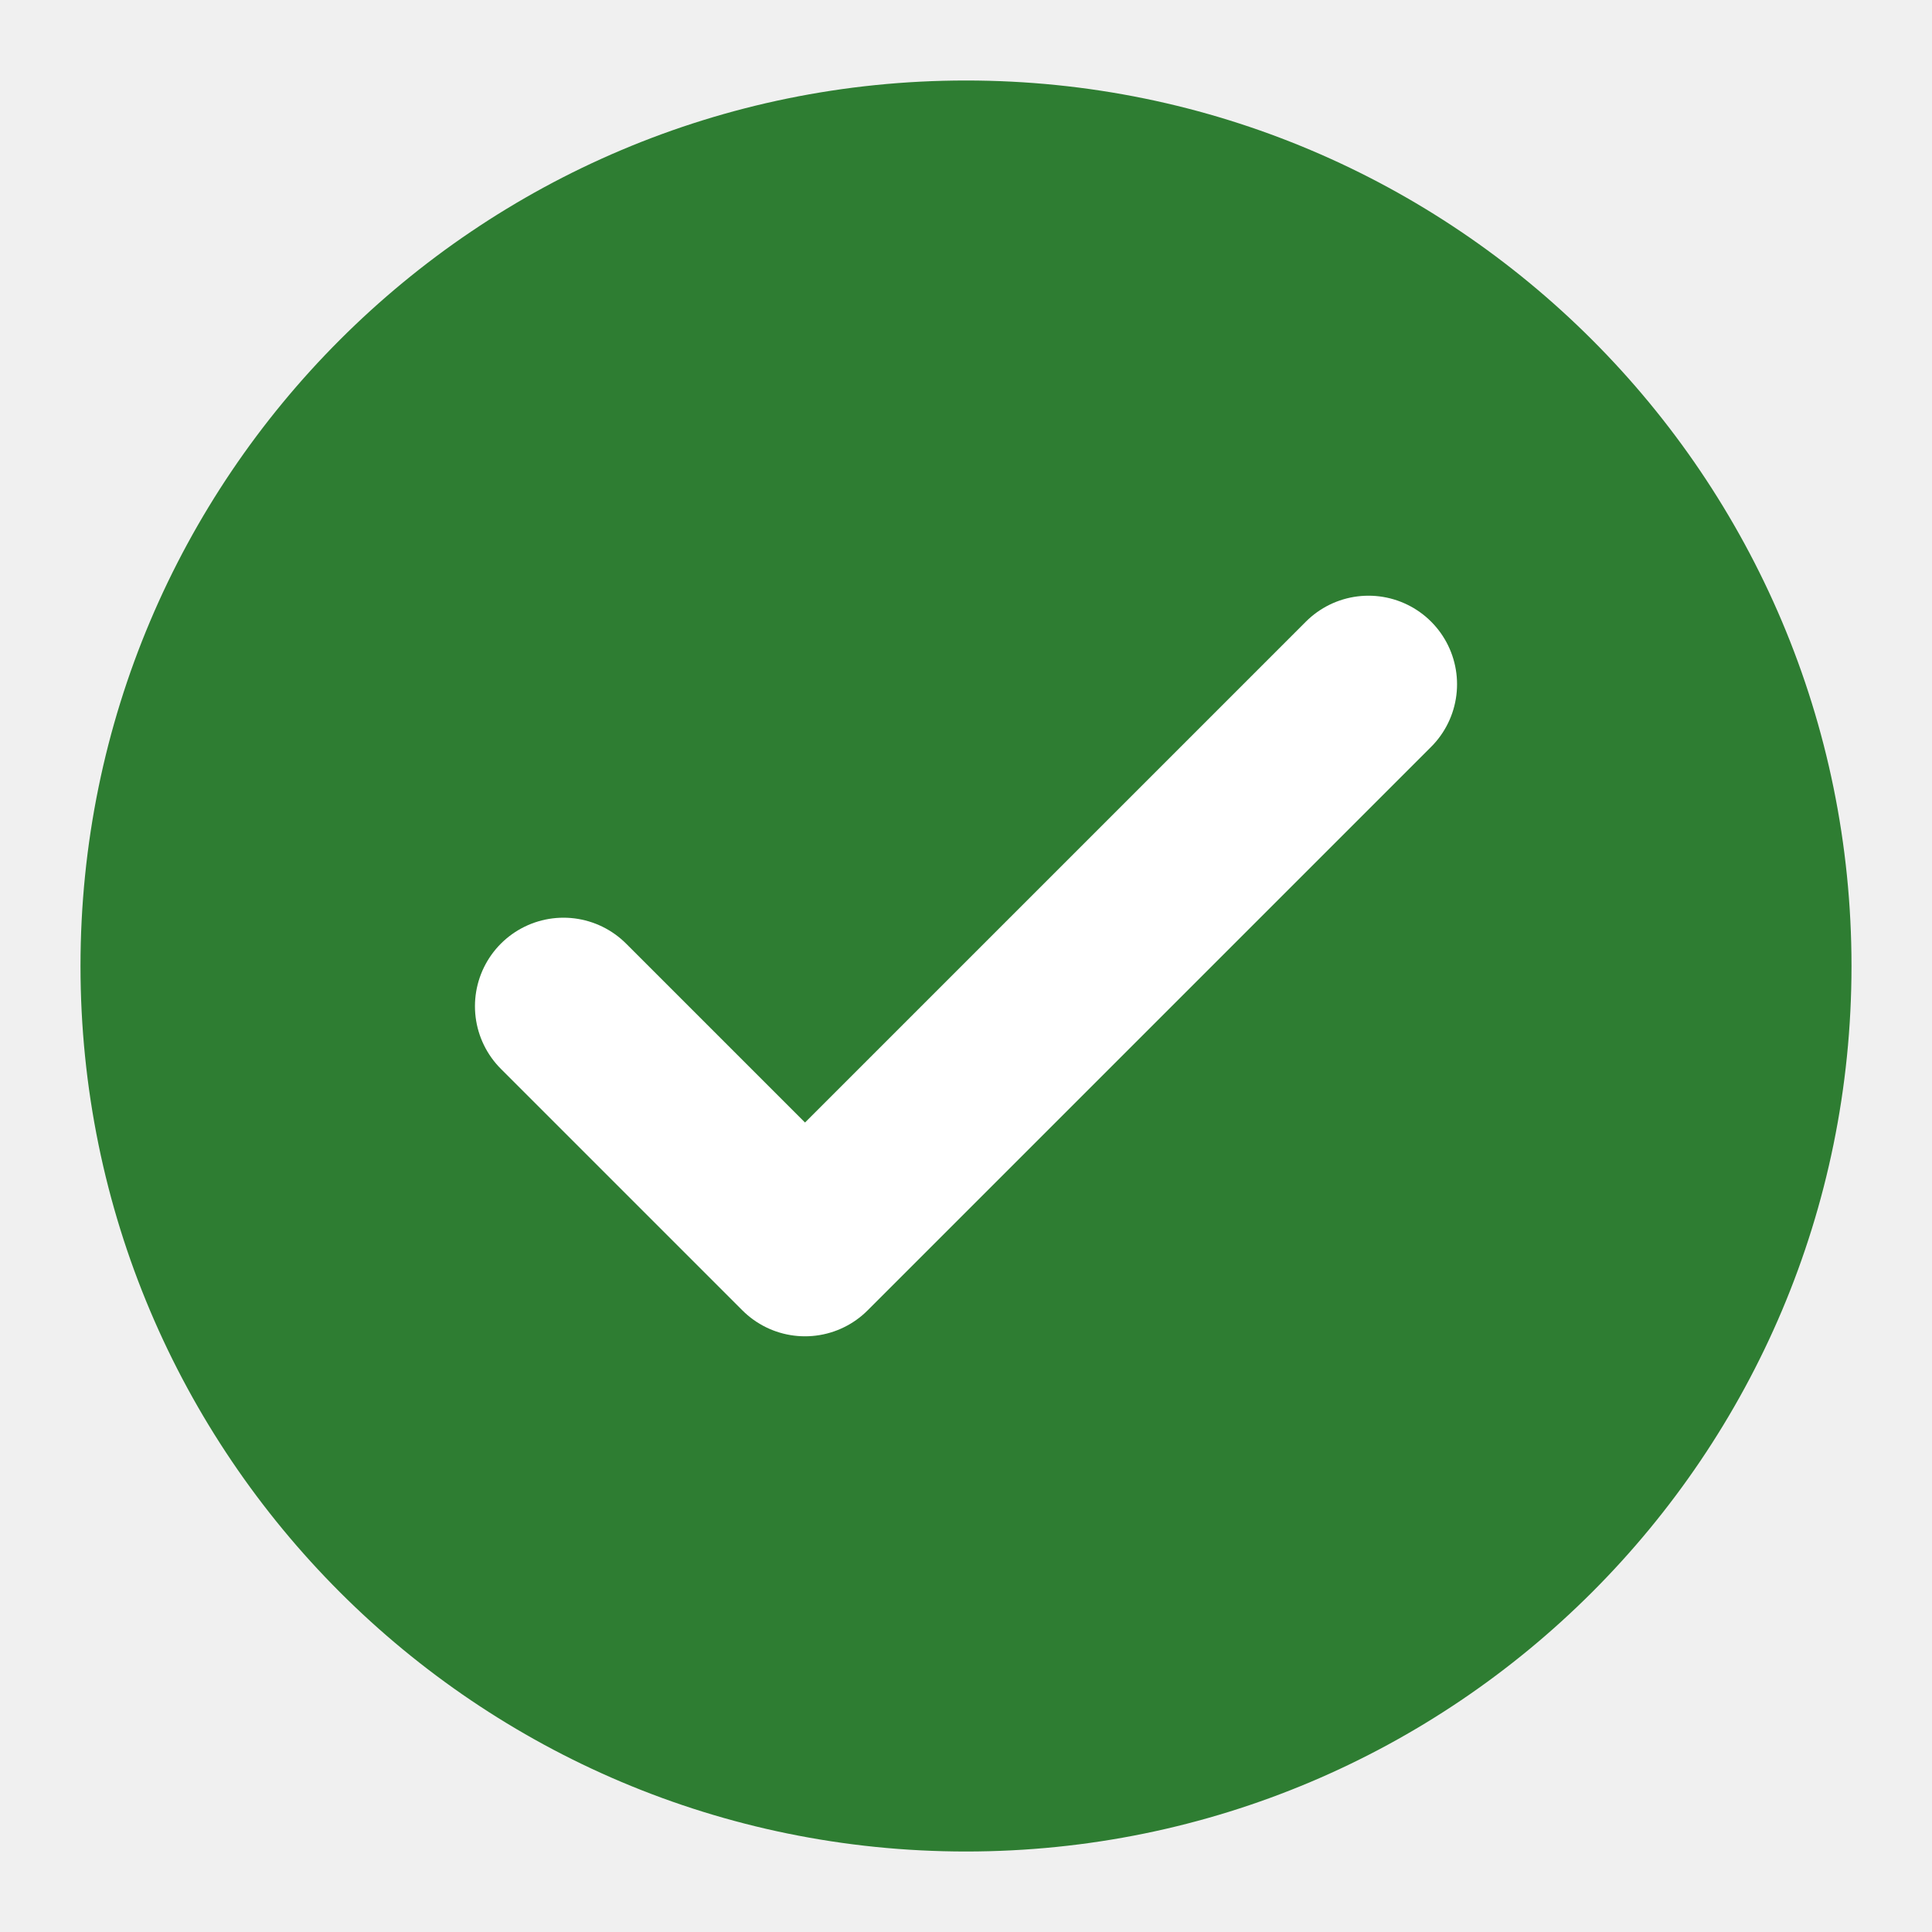
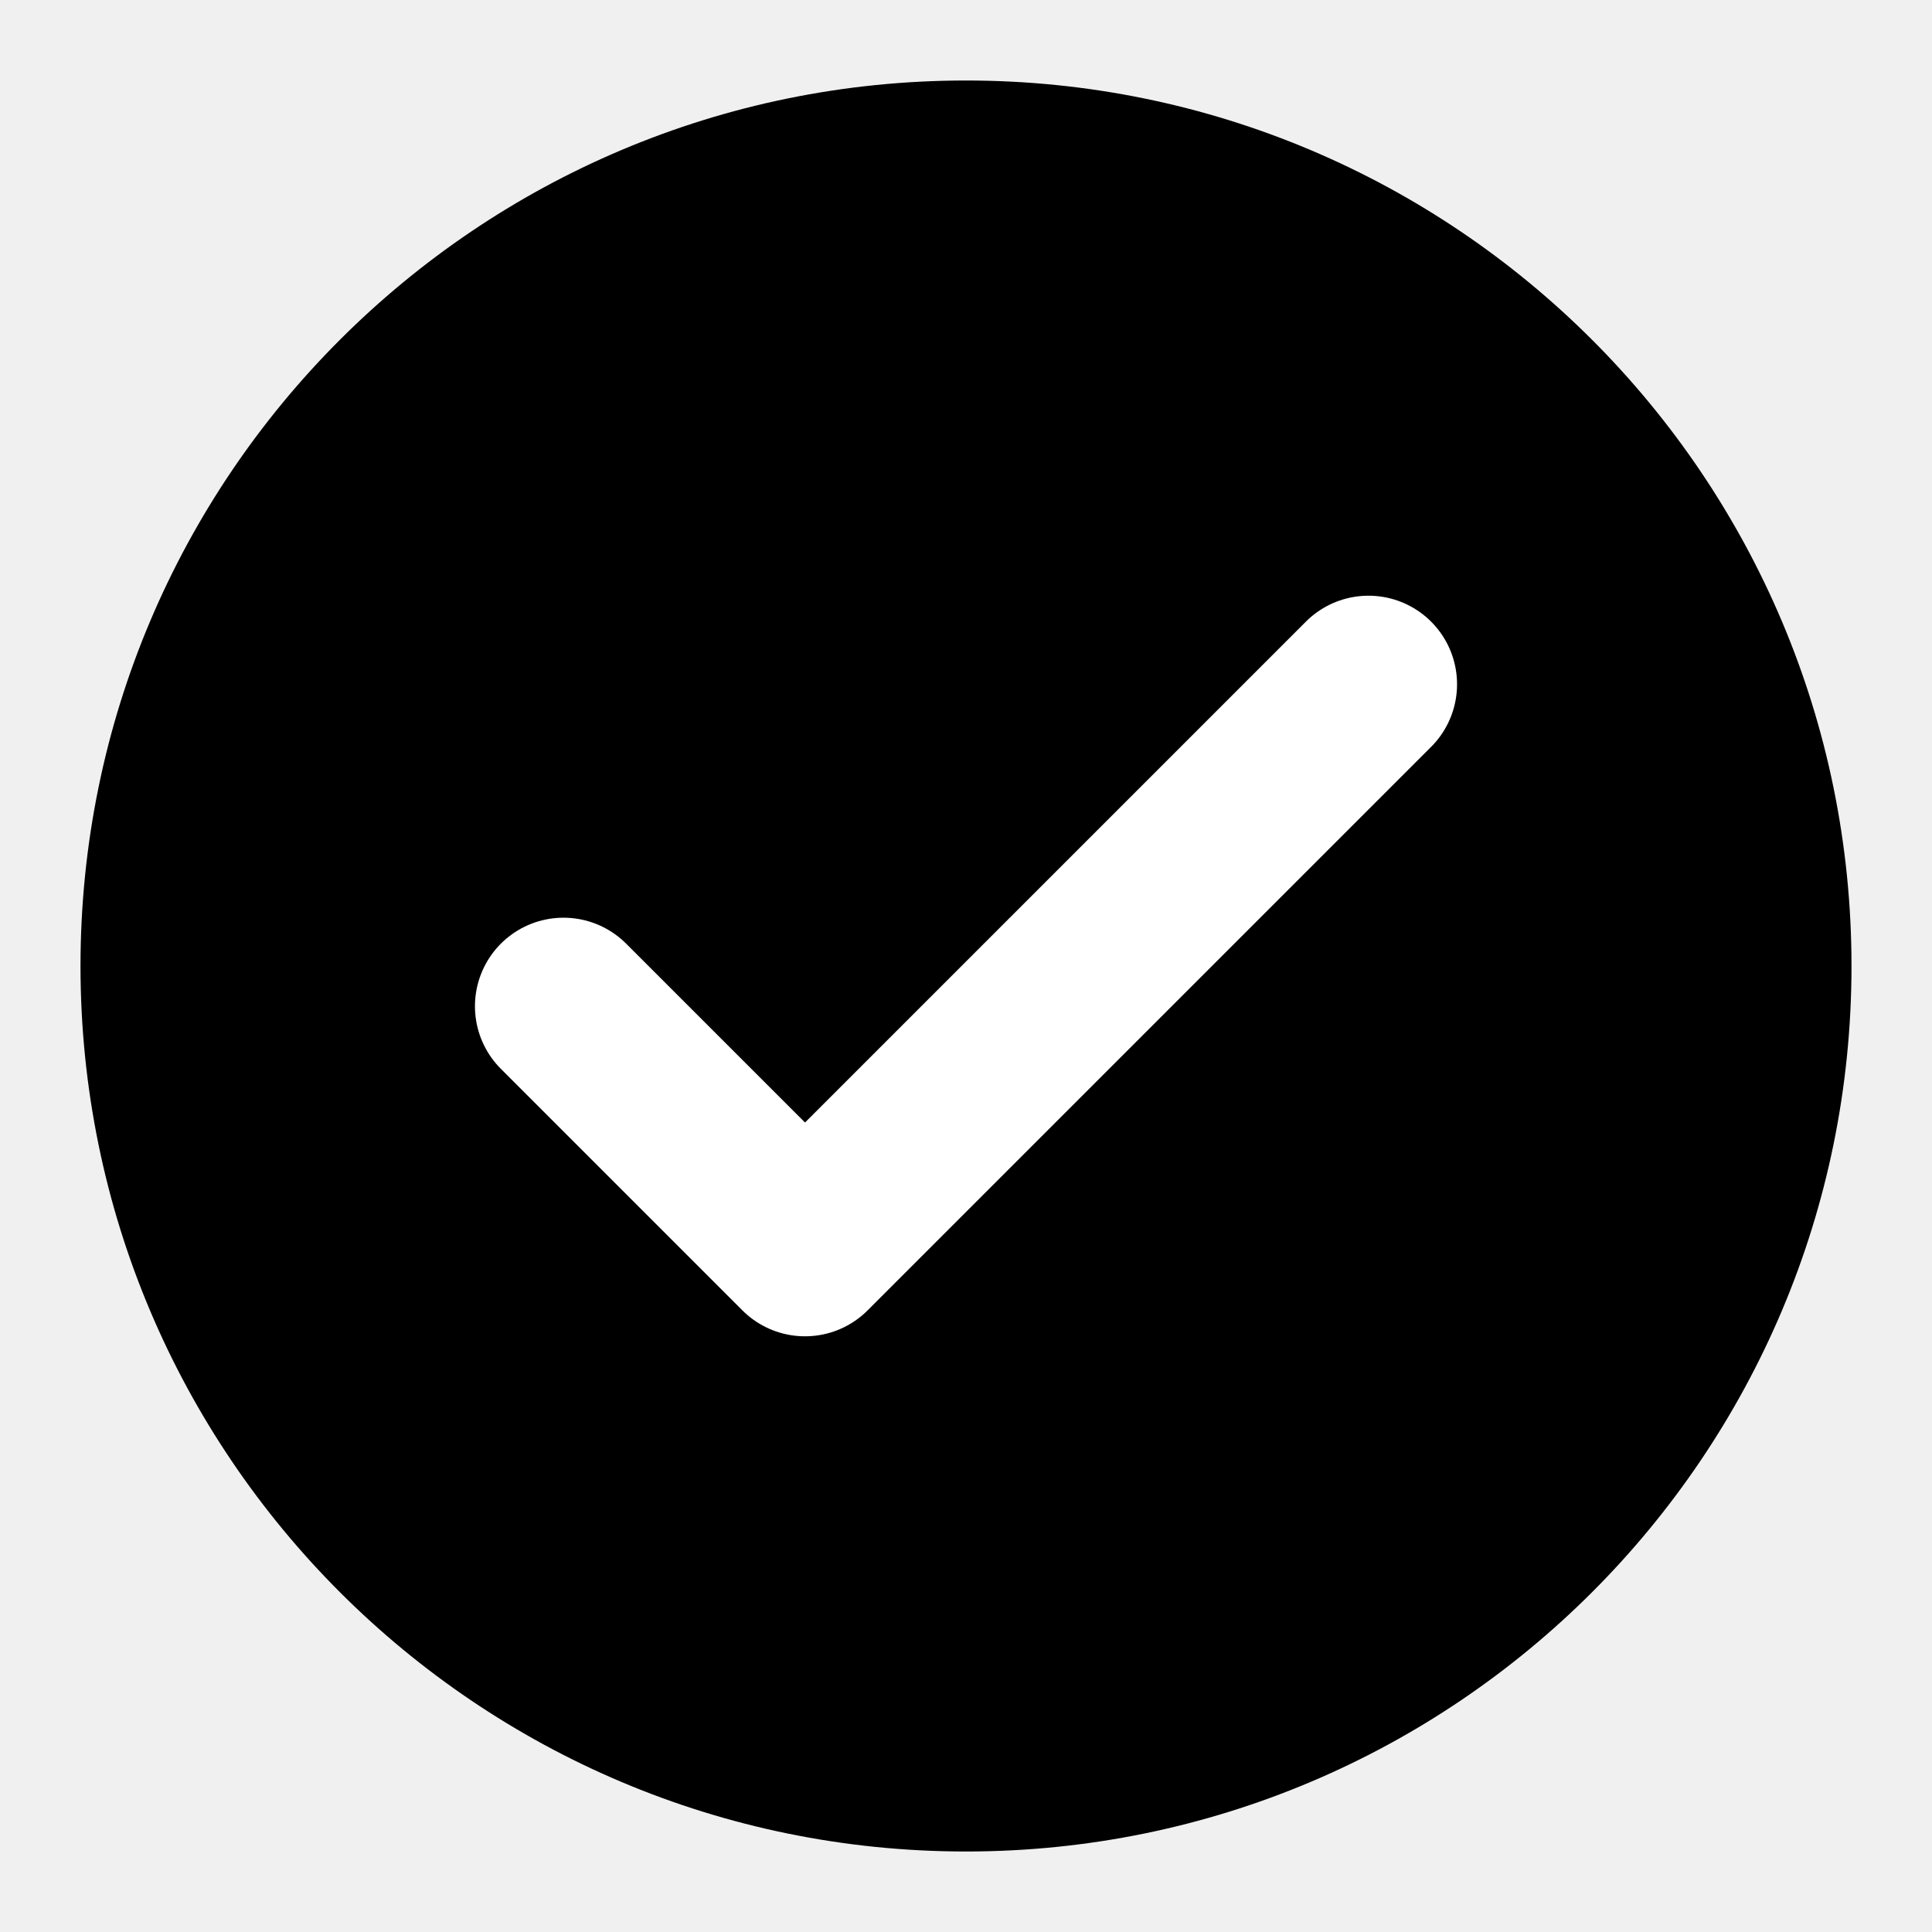
<svg xmlns="http://www.w3.org/2000/svg" width="24" height="24" viewBox="0 0 24 24">
-   <circle cx="12" cy="12" r="11" fill="#2e7d32" />
+   <circle cx="12" cy="12" r="11" fill="currentColor" />
  <path d="M7 12.5 l3 3 L17 8.5" fill="none" stroke="#ffffff" stroke-width="2.2" stroke-linecap="round" stroke-linejoin="round" />
</svg>
